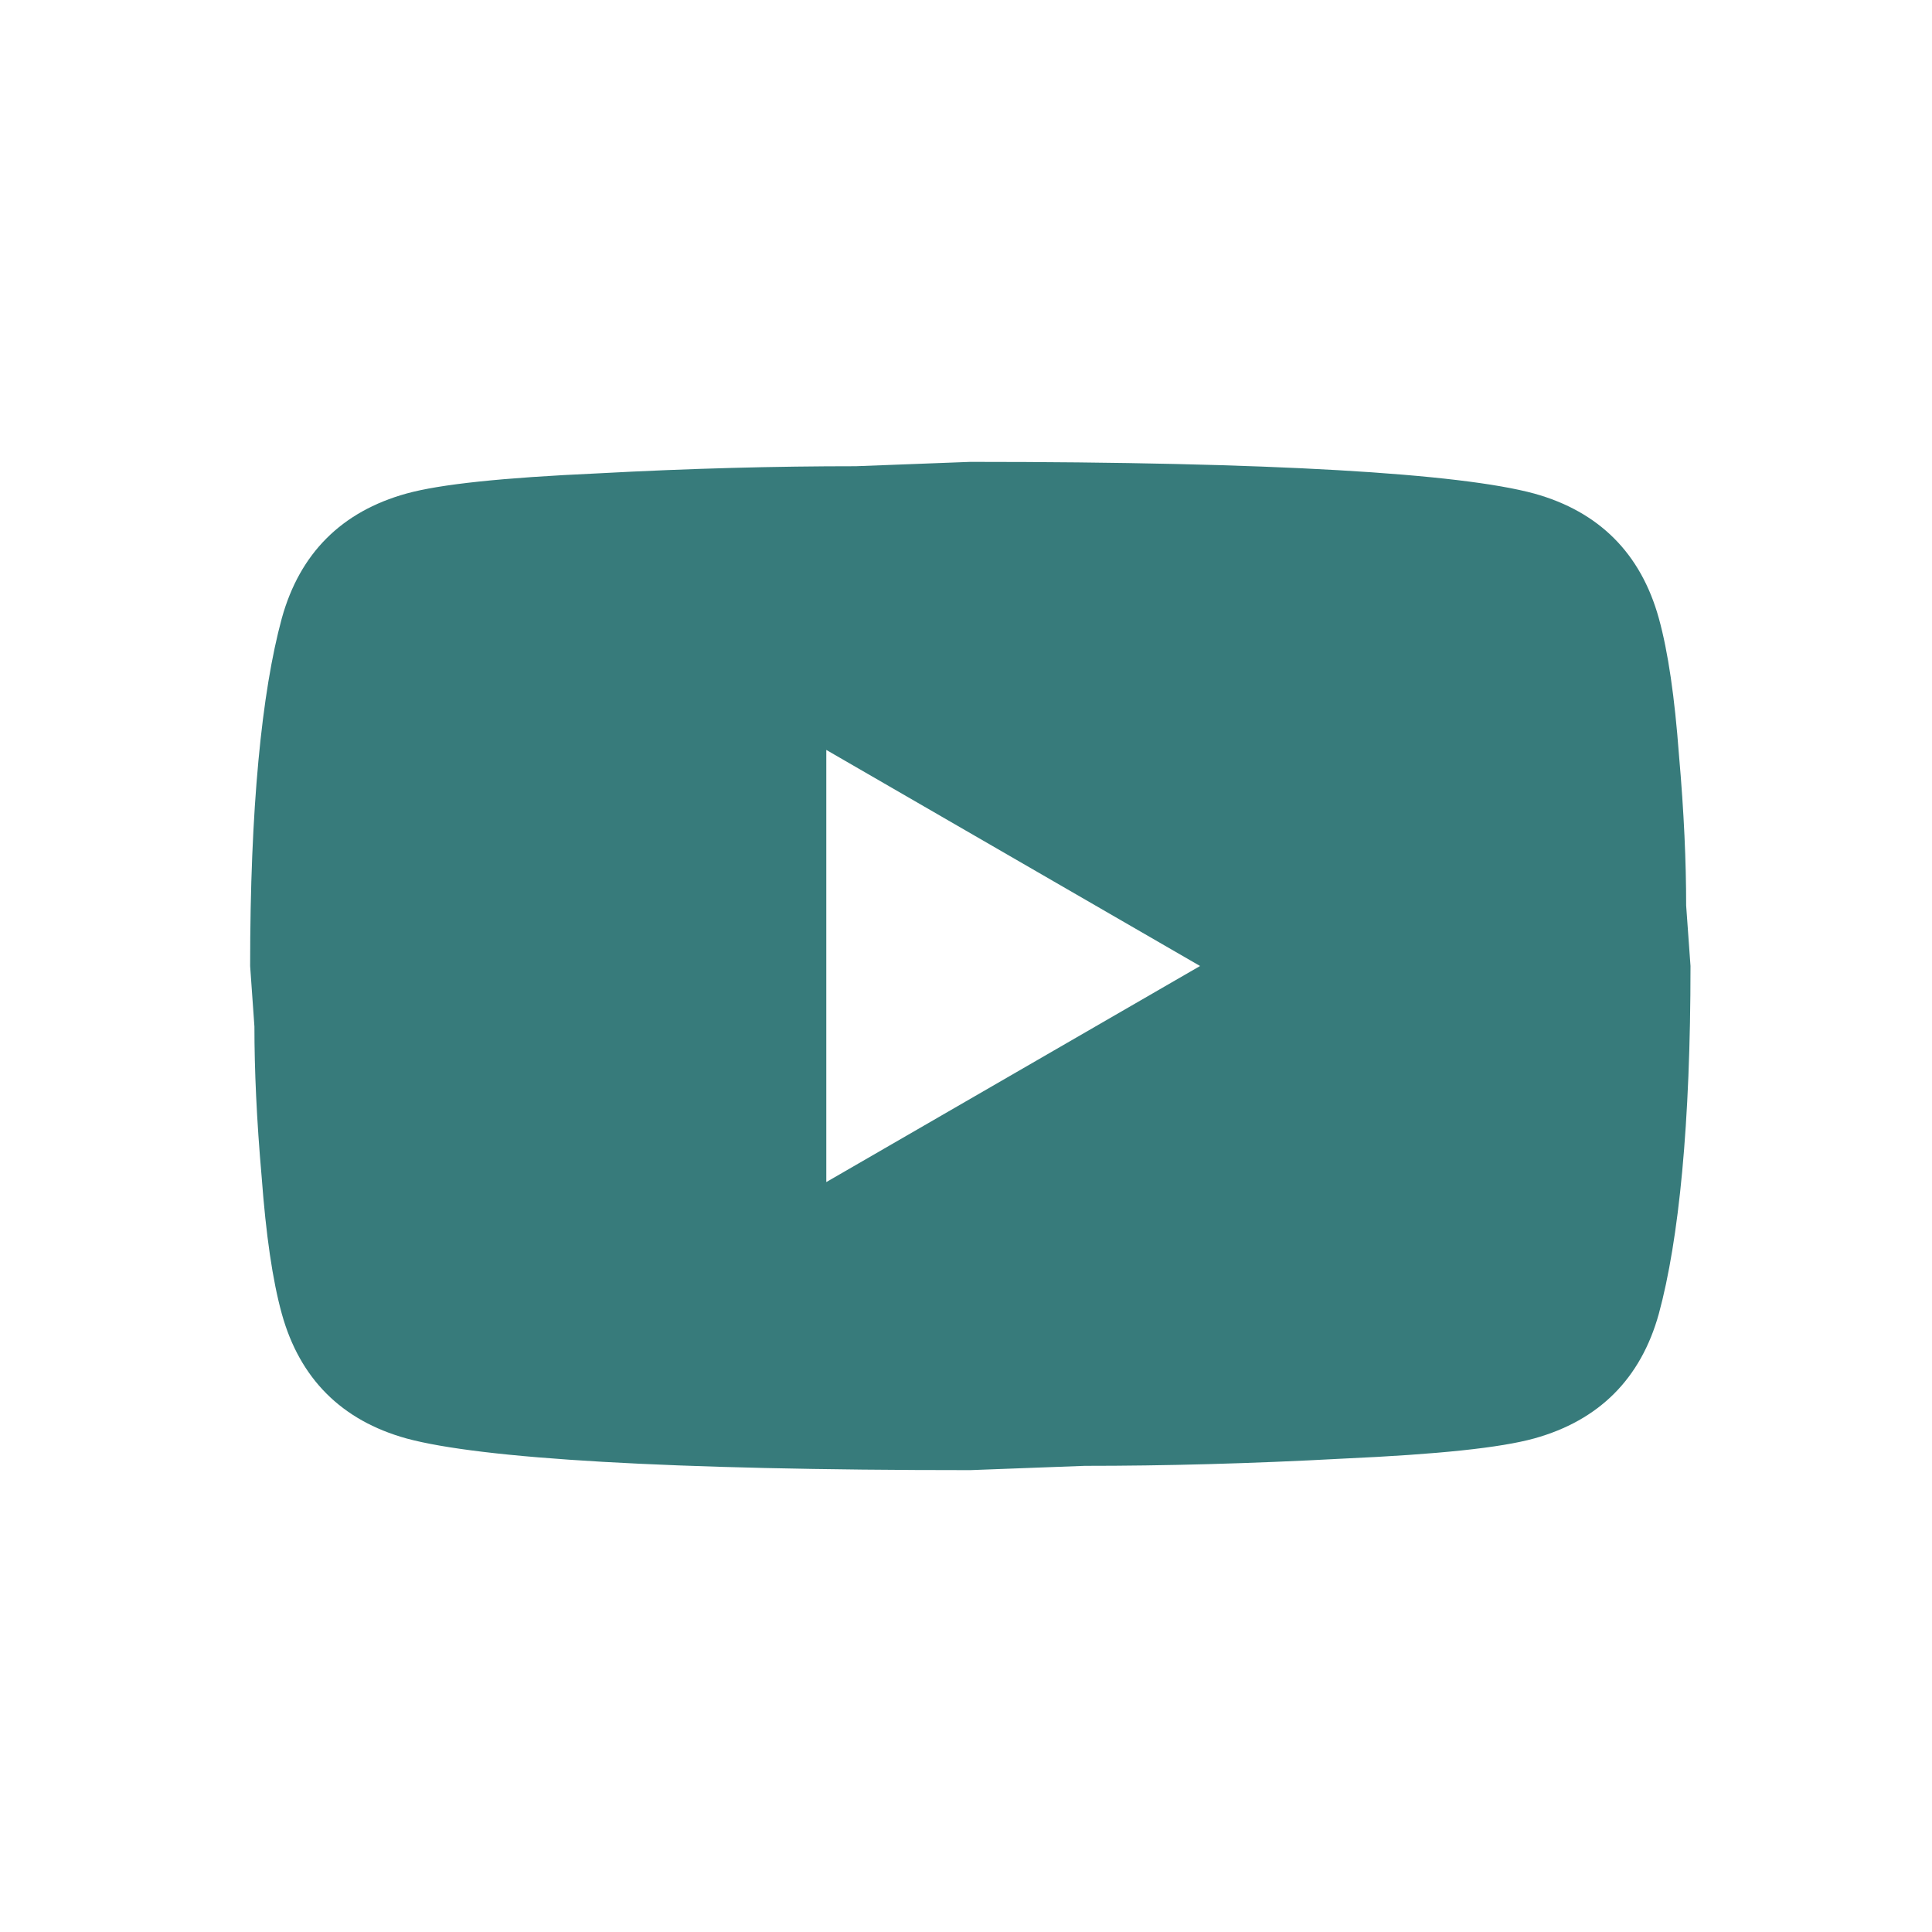
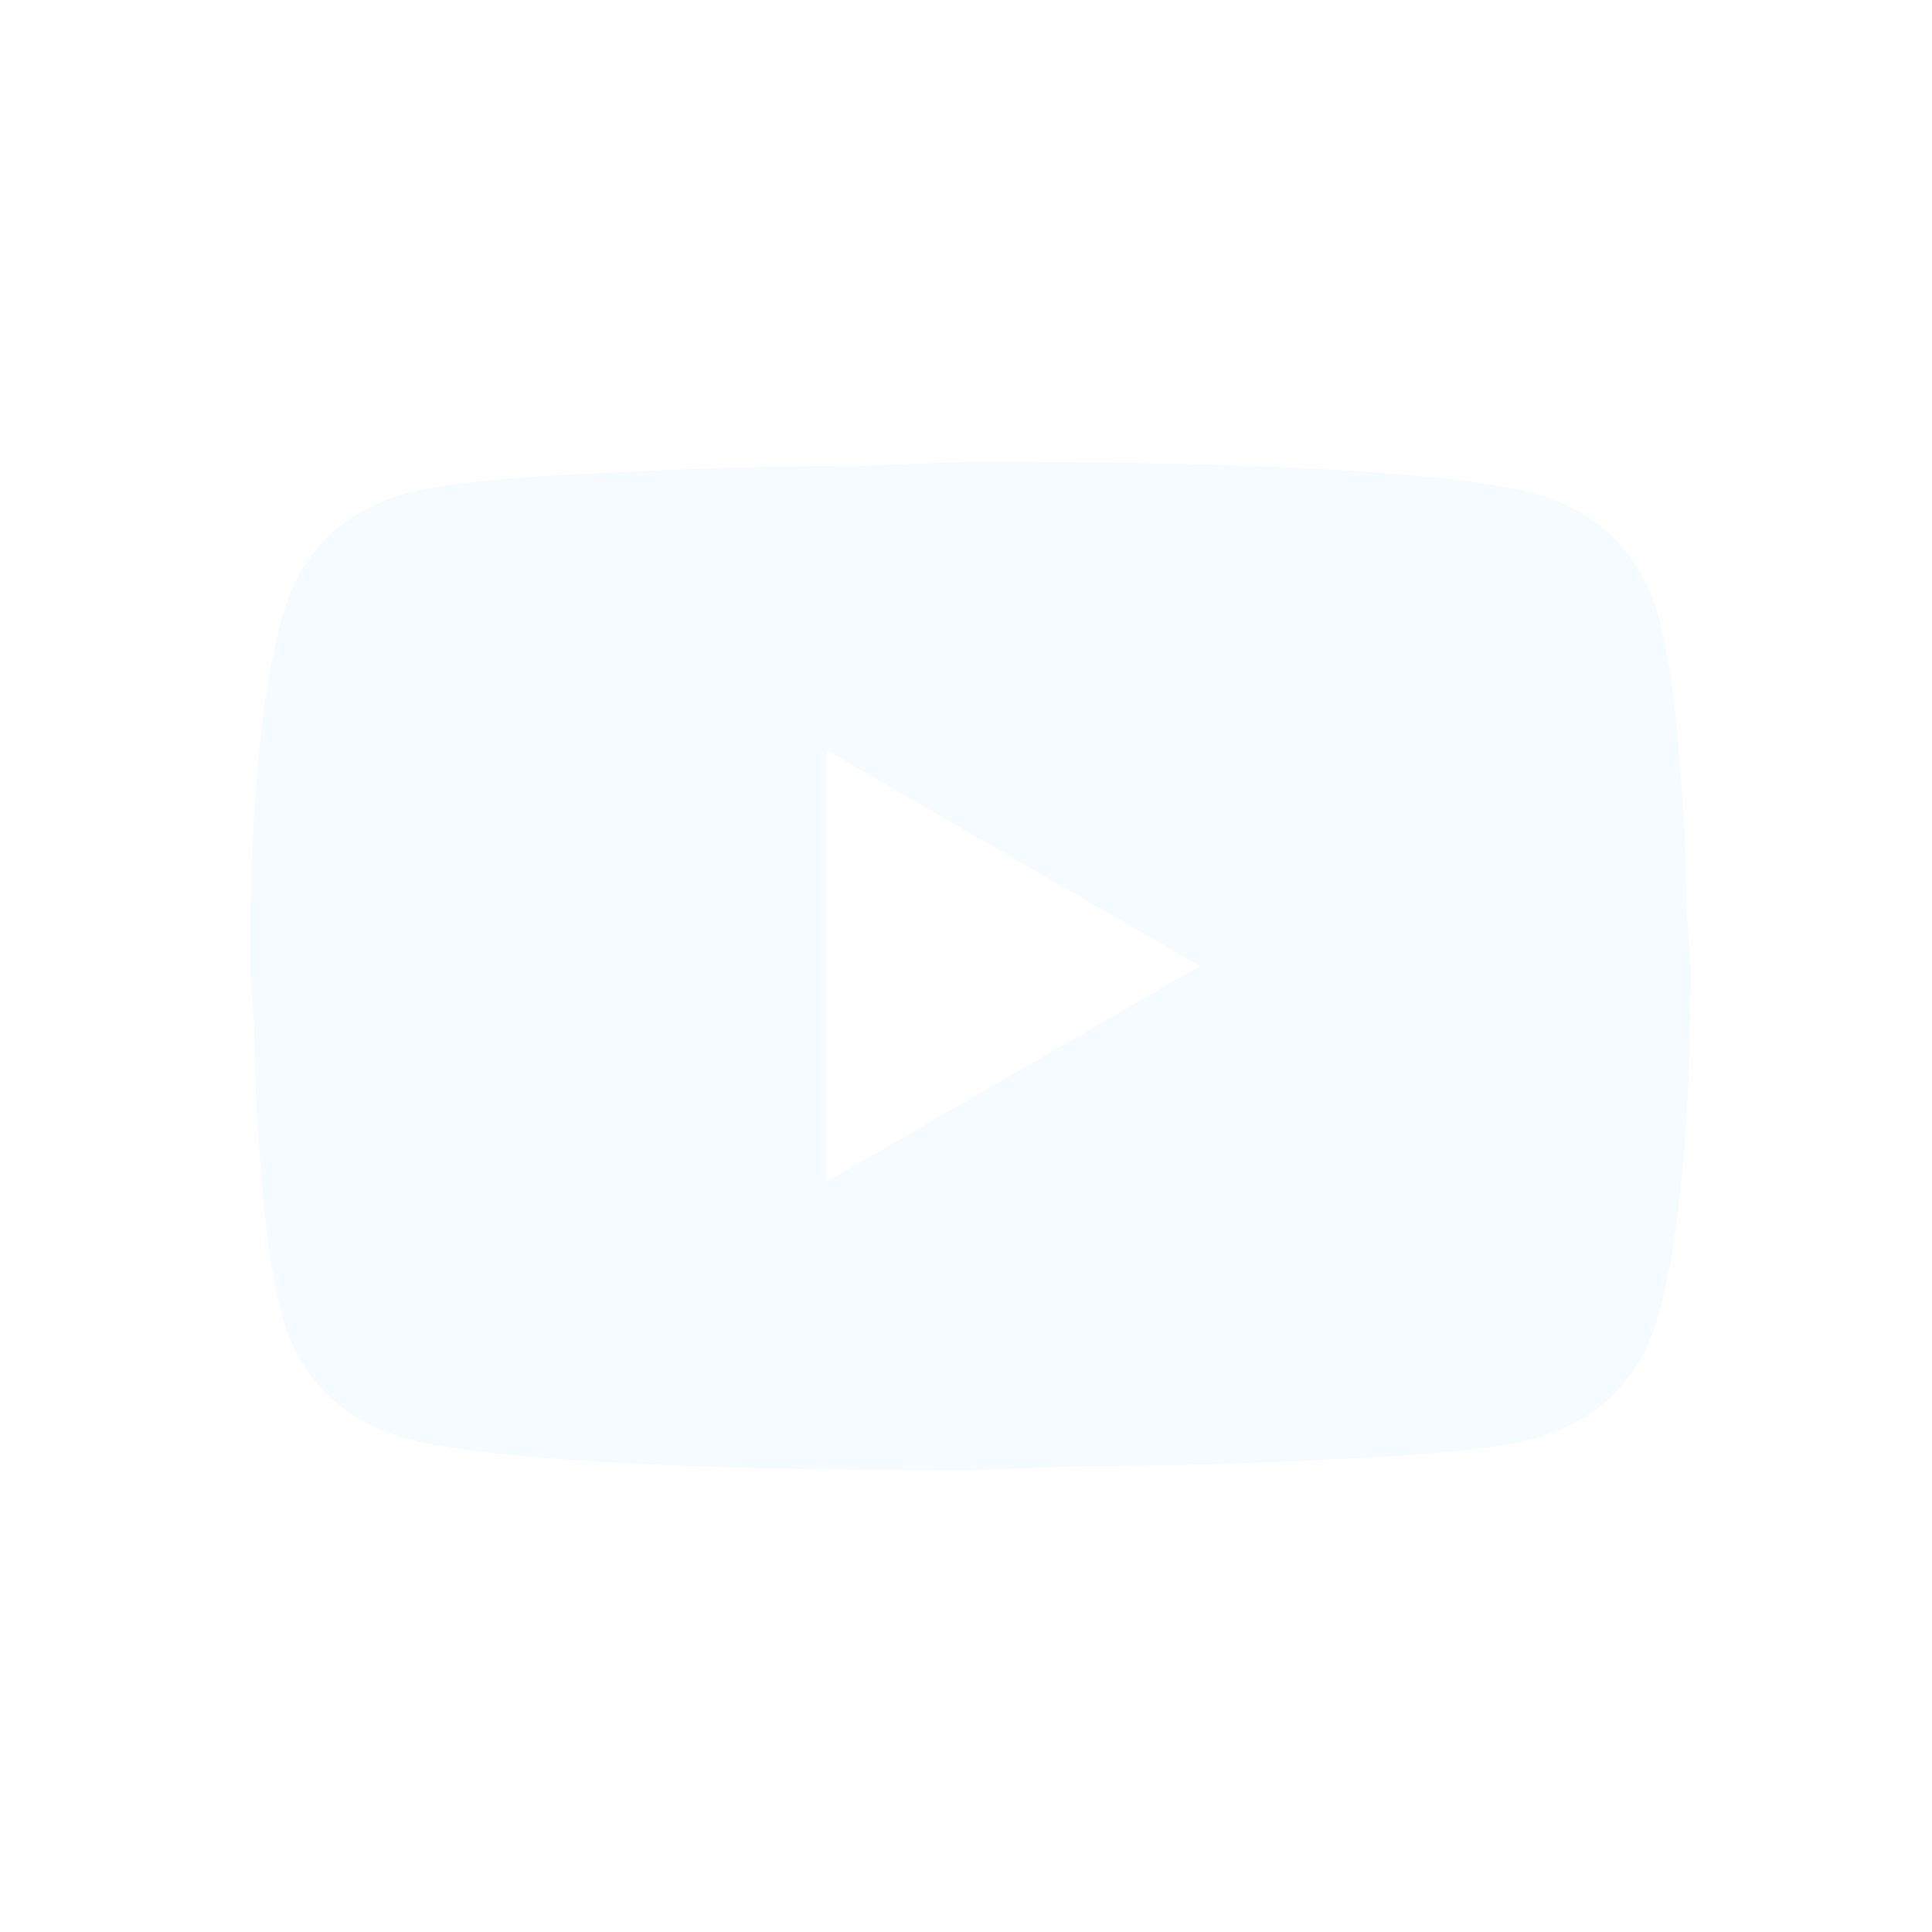
<svg xmlns="http://www.w3.org/2000/svg" width="32" height="32" viewBox="0 0 32 32" fill="none">
-   <path d="M13.686 19.579L19.877 16L13.686 12.421V19.579ZM27.475 10.239C27.63 10.799 27.738 11.551 27.809 12.505C27.893 13.459 27.928 14.282 27.928 14.998L28 16C28 18.612 27.809 20.533 27.475 21.762C27.177 22.835 26.485 23.527 25.412 23.825C24.851 23.98 23.825 24.088 22.25 24.159C20.7 24.243 19.28 24.279 17.968 24.279L16.071 24.35C11.073 24.35 7.96 24.159 6.731 23.825C5.658 23.527 4.966 22.835 4.668 21.762C4.513 21.201 4.405 20.449 4.334 19.495C4.25 18.541 4.214 17.718 4.214 17.002L4.143 16C4.143 13.388 4.334 11.467 4.668 10.239C4.966 9.165 5.658 8.473 6.731 8.175C7.292 8.02 8.318 7.912 9.892 7.841C11.443 7.757 12.863 7.722 14.175 7.722L16.071 7.65C21.07 7.65 24.183 7.841 25.412 8.175C26.485 8.473 27.177 9.165 27.475 10.239Z" fill="#377B7B" />
+   <path d="M13.686 19.579L19.877 16L13.686 12.421V19.579ZM27.475 10.239C27.63 10.799 27.738 11.551 27.809 12.505C27.893 13.459 27.928 14.282 27.928 14.998L28 16C28 18.612 27.809 20.533 27.475 21.762C27.177 22.835 26.485 23.527 25.412 23.825C24.851 23.98 23.825 24.088 22.25 24.159C20.7 24.243 19.28 24.279 17.968 24.279L16.071 24.35C11.073 24.35 7.96 24.159 6.731 23.825C5.658 23.527 4.966 22.835 4.668 21.762C4.513 21.201 4.405 20.449 4.334 19.495C4.25 18.541 4.214 17.718 4.214 17.002L4.143 16C4.143 13.388 4.334 11.467 4.668 10.239C4.966 9.165 5.658 8.473 6.731 8.175C7.292 8.02 8.318 7.912 9.892 7.841C11.443 7.757 12.863 7.722 14.175 7.722L16.071 7.65C21.07 7.65 24.183 7.841 25.412 8.175C26.485 8.473 27.177 9.165 27.475 10.239Z" fill="#F5FBFF" />
+   <path d="M13.686 19.579L19.877 16L13.686 12.421V19.579ZM27.475 10.239C27.63 10.799 27.738 11.551 27.809 12.505C27.893 13.459 27.928 14.282 27.928 14.998L28 16C28 18.612 27.809 20.533 27.475 21.762C27.177 22.835 26.485 23.527 25.412 23.825C24.851 23.98 23.825 24.088 22.25 24.159C20.7 24.243 19.28 24.279 17.968 24.279L16.071 24.35C11.073 24.35 7.96 24.159 6.731 23.825C5.658 23.527 4.966 22.835 4.668 21.762C4.513 21.201 4.405 20.449 4.334 19.495C4.25 18.541 4.214 17.718 4.214 17.002L4.143 16C4.143 13.388 4.334 11.467 4.668 10.239C4.966 9.165 5.658 8.473 6.731 8.175C7.292 8.02 8.318 7.912 9.892 7.841C11.443 7.757 12.863 7.722 14.175 7.722L16.071 7.65C21.07 7.65 24.183 7.841 25.412 8.175C26.485 8.473 27.177 9.165 27.475 10.239Z" fill="#F5FBFF" />
</svg>
